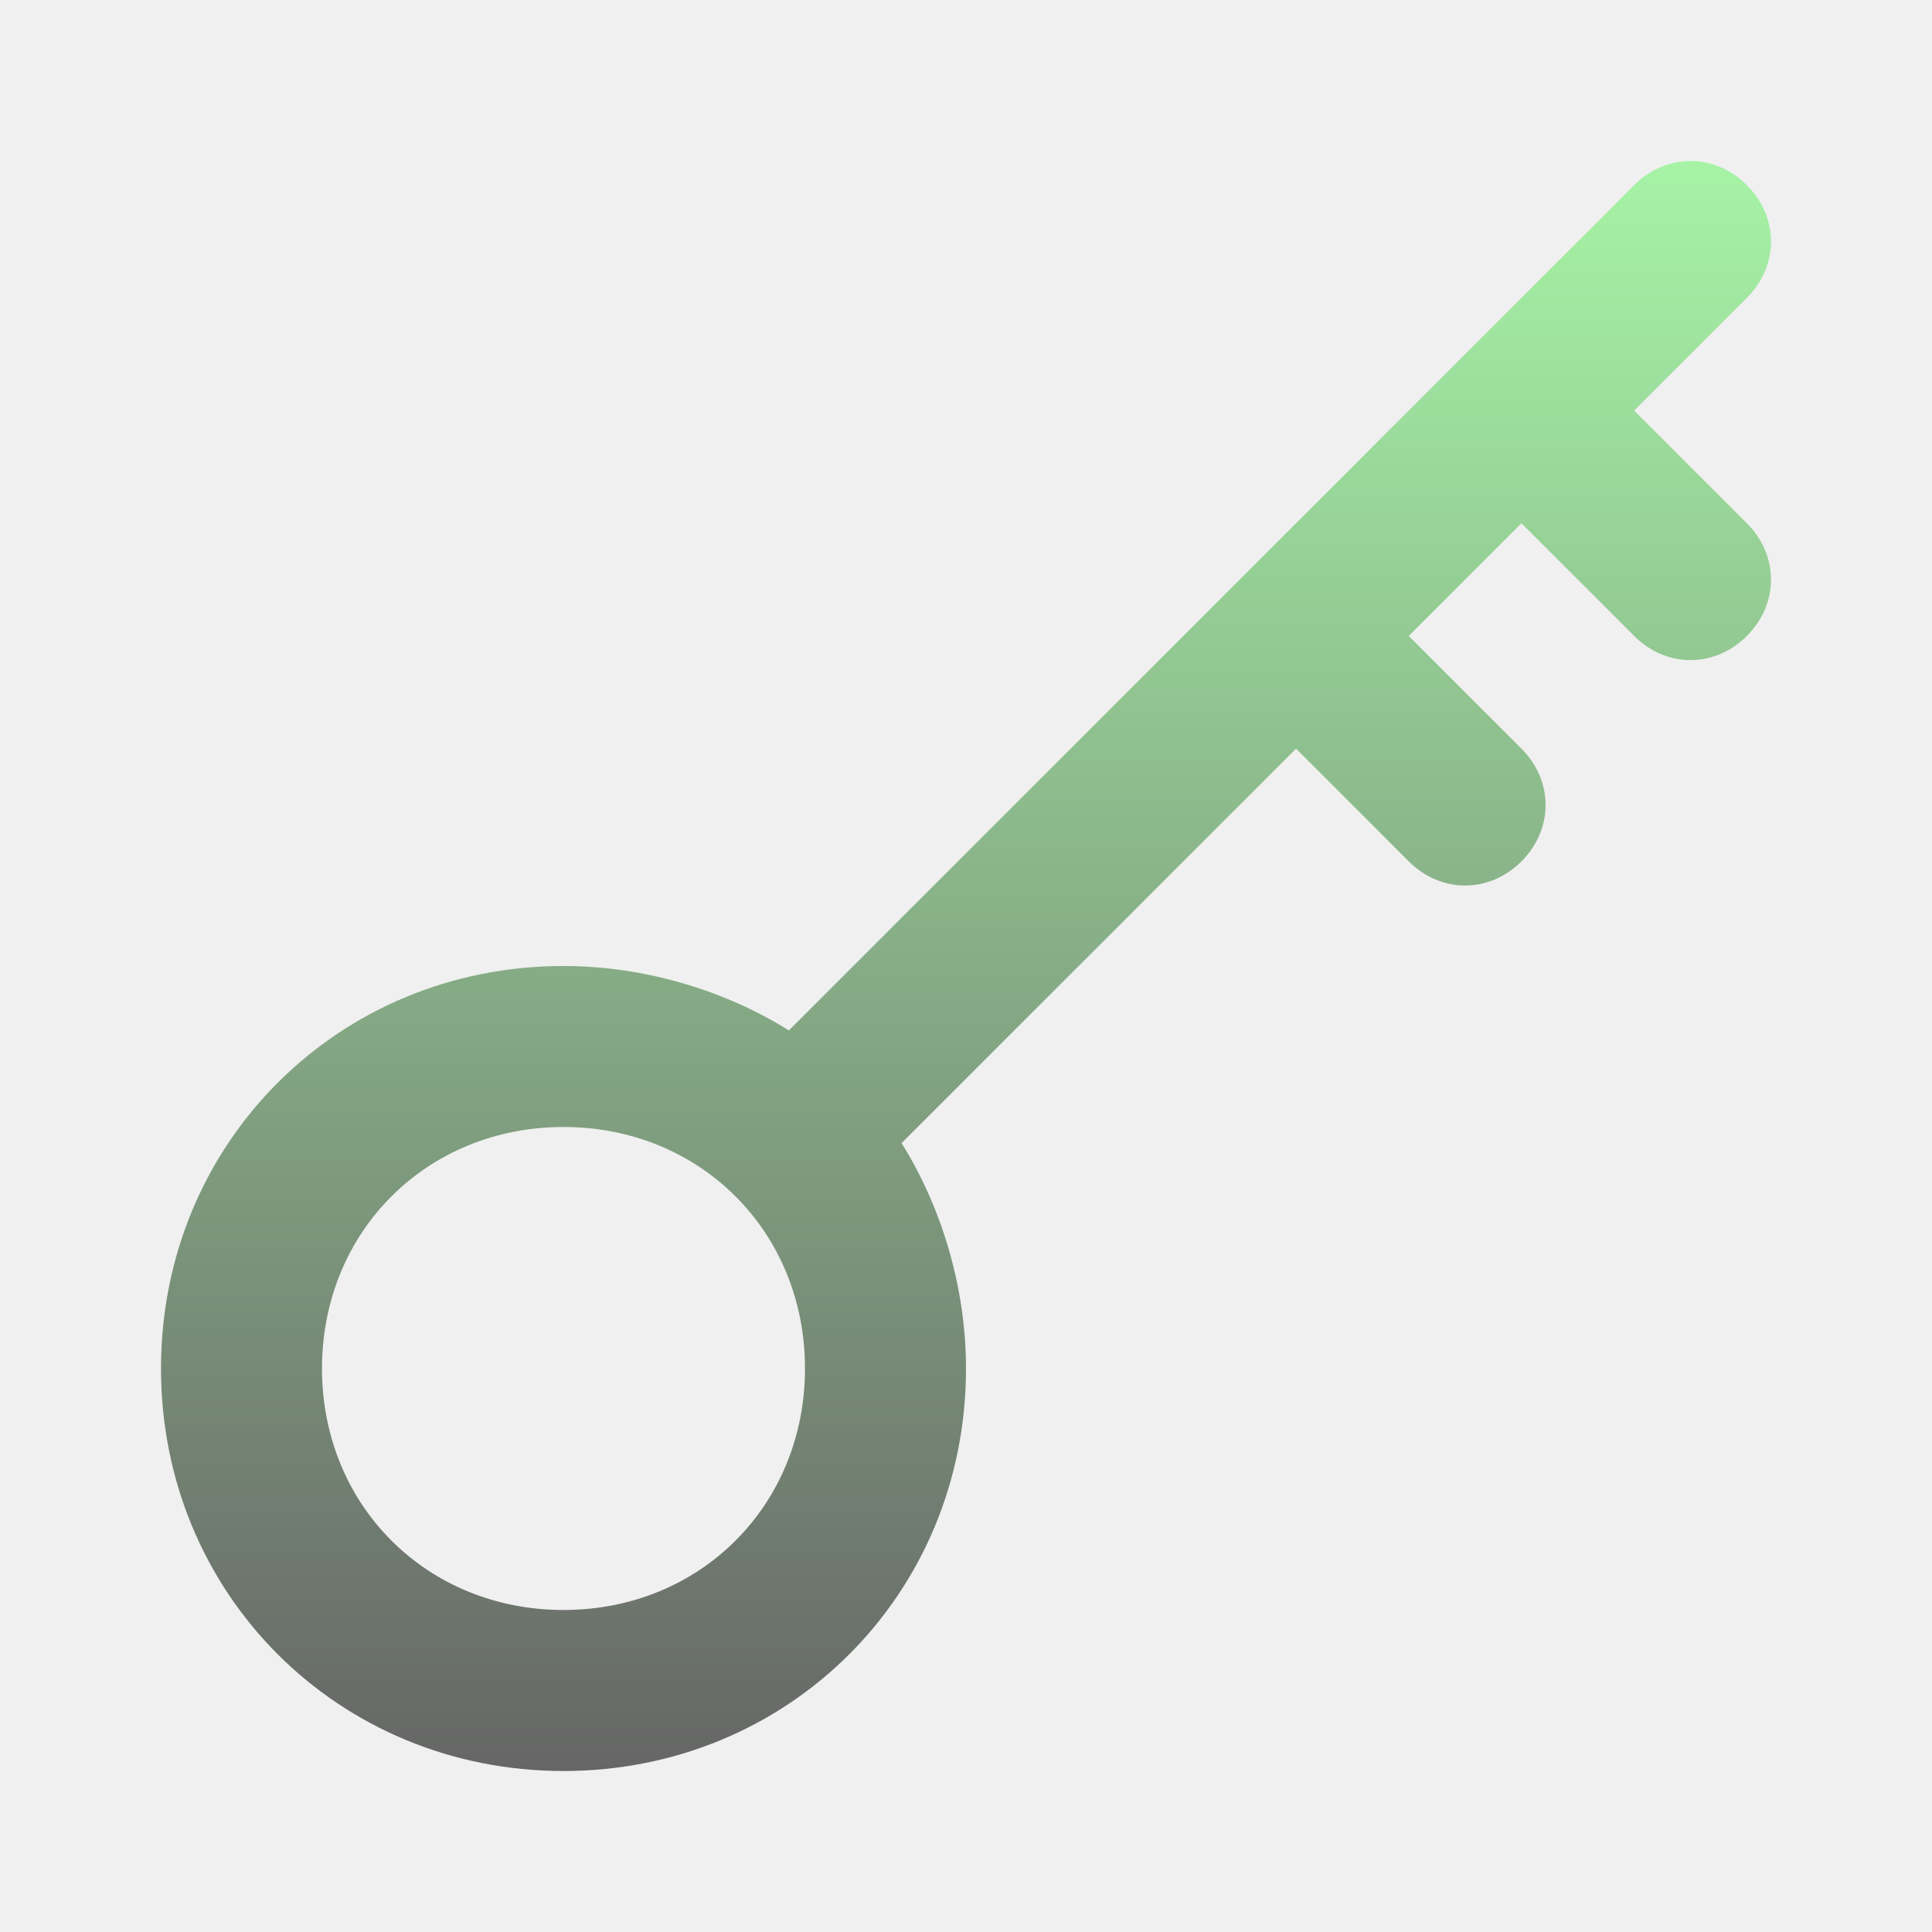
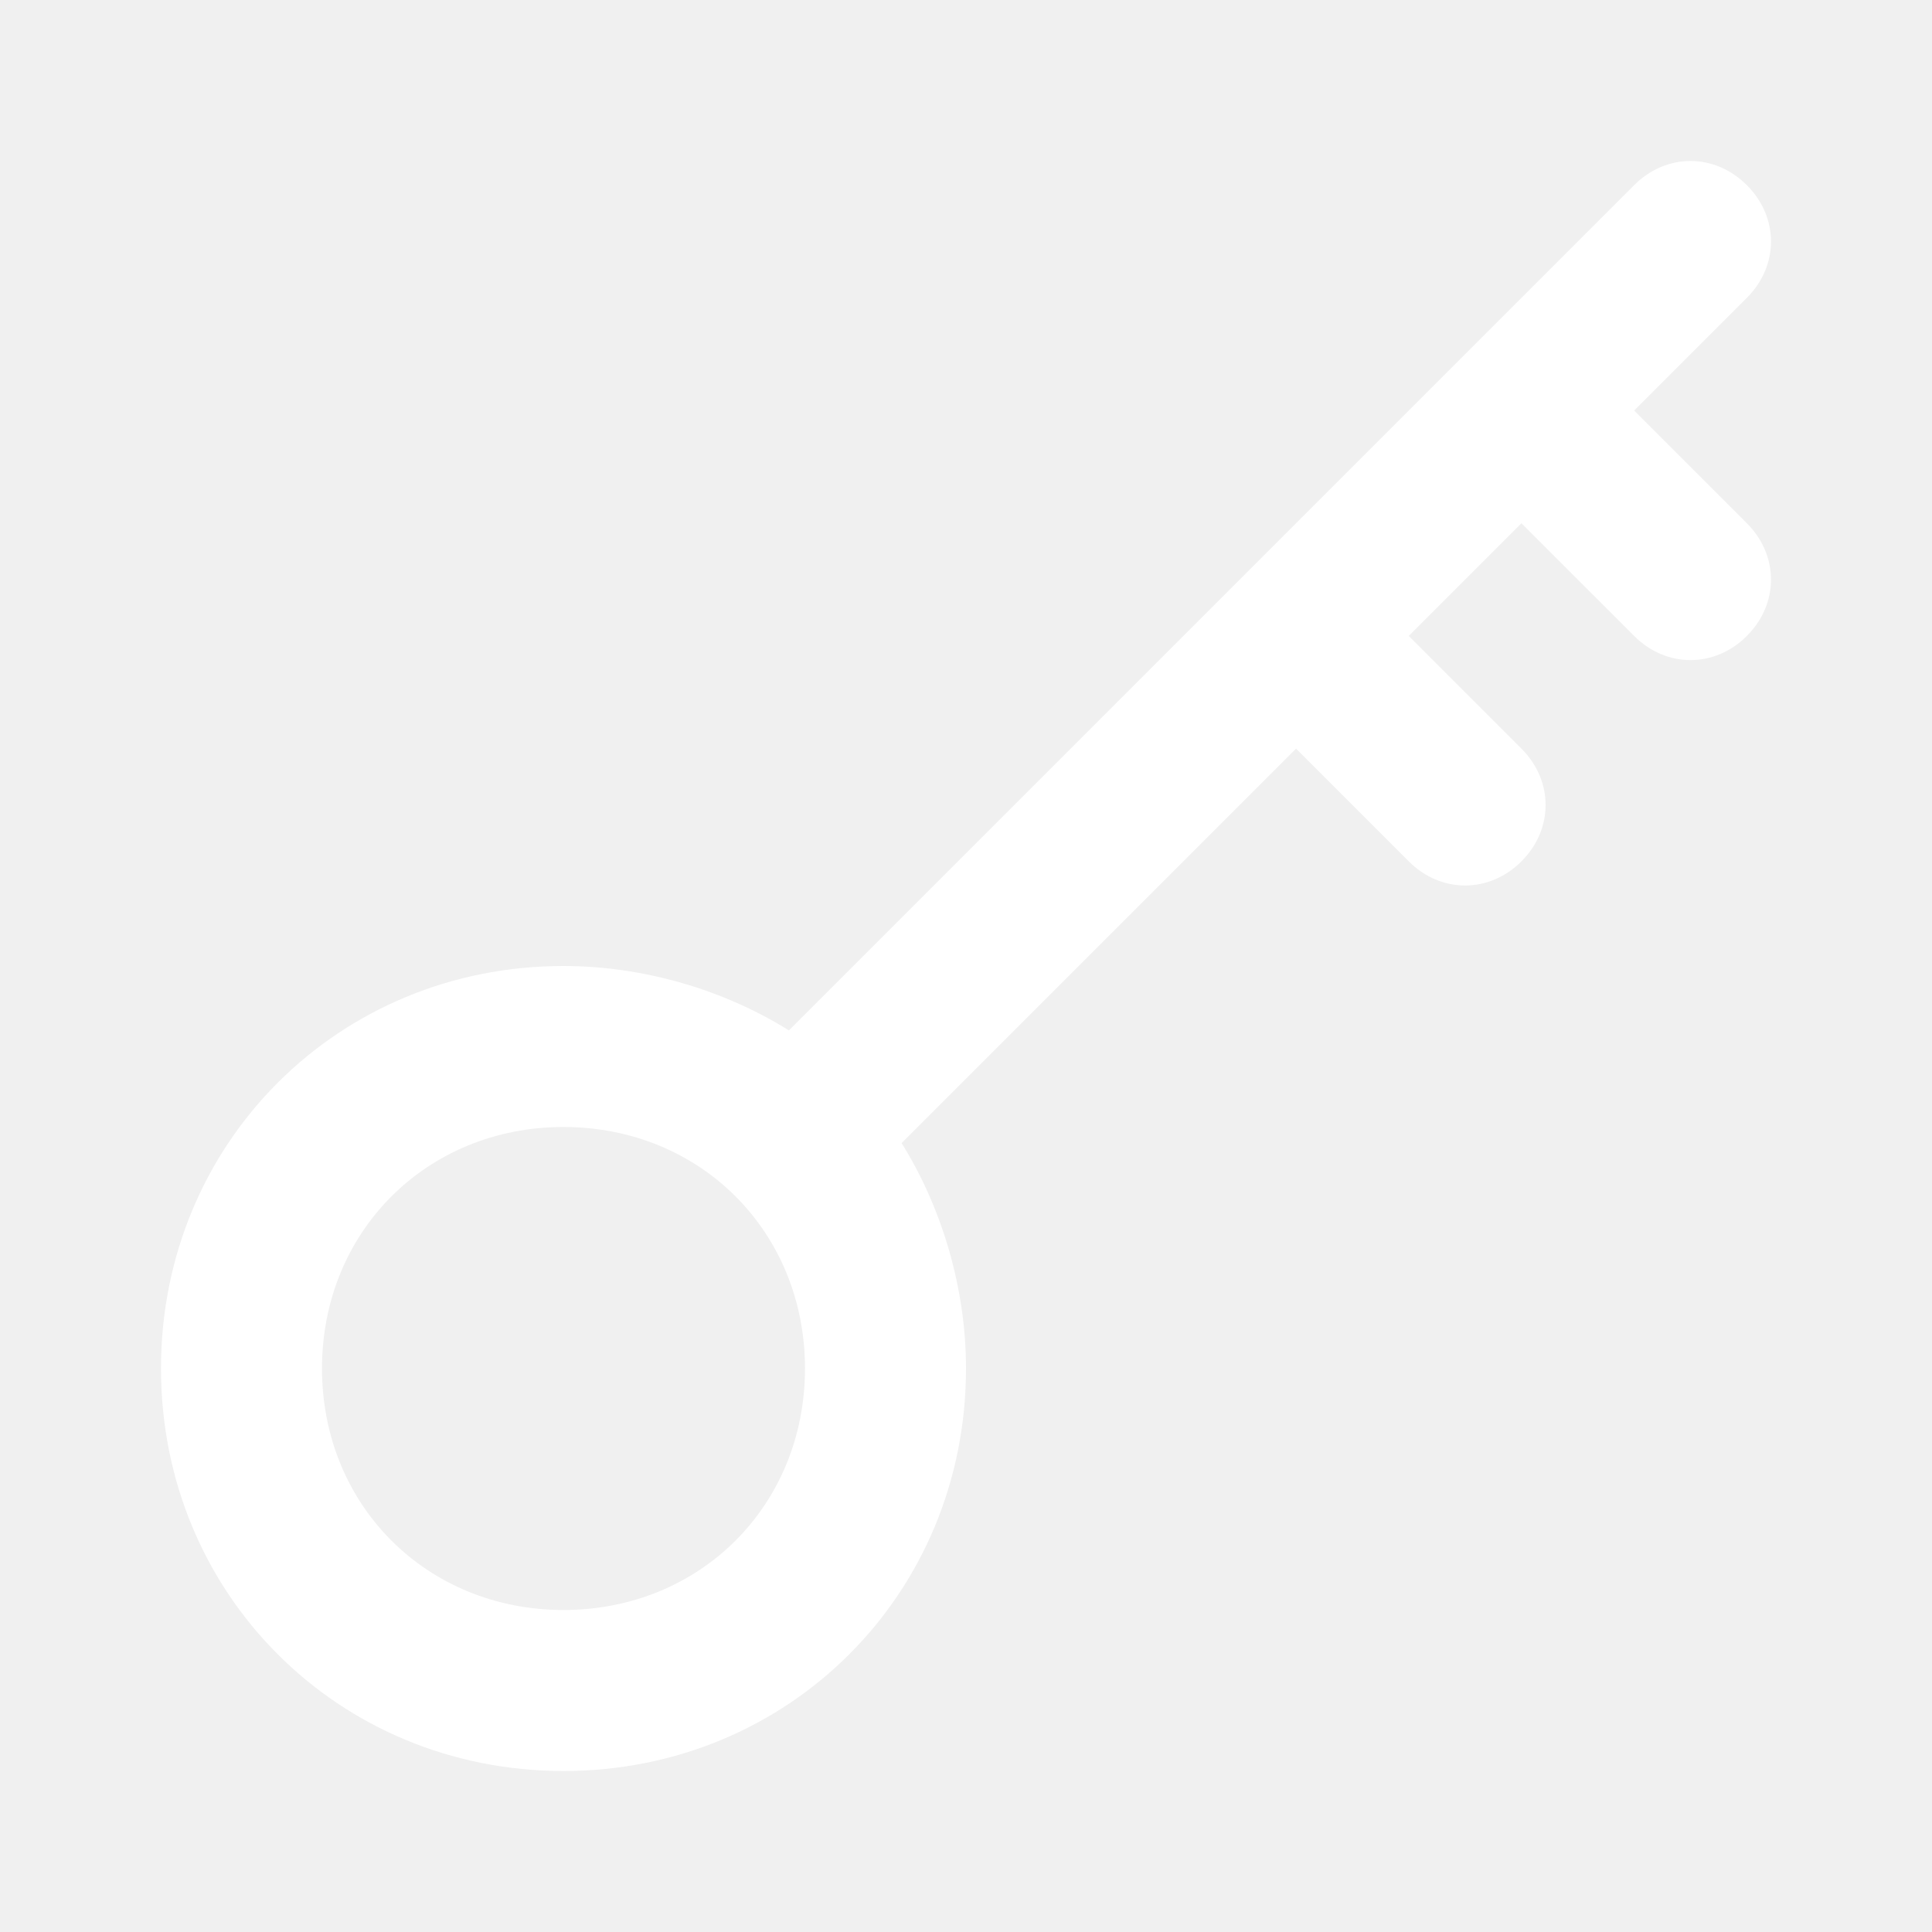
<svg xmlns="http://www.w3.org/2000/svg" width="115" height="115" viewBox="0 0 115 115" fill="none">
-   <path d="M97.271 24.438L103.979 17.729C105.896 15.812 105.896 12.938 103.979 11.021C102.062 9.104 99.187 9.104 97.271 11.021L46.958 61.333C43.125 58.938 38.333 57.5 33.541 57.5C20.125 57.5 9.583 68.042 9.583 81.458C9.583 94.875 20.125 105.417 33.541 105.417C46.958 105.417 57.5 94.875 57.5 81.458C57.5 76.667 56.062 71.875 53.666 68.042L77.146 44.562L83.854 51.271C85.771 53.188 88.646 53.188 90.562 51.271C92.479 49.354 92.479 46.479 90.562 44.562L83.854 37.854L90.562 31.146L97.271 37.854C99.187 39.771 102.062 39.771 103.979 37.854C105.896 35.938 105.896 33.062 103.979 31.146L97.271 24.438ZM33.541 95.833C25.396 95.833 19.166 89.604 19.166 81.458C19.166 73.312 25.396 67.083 33.541 67.083C41.687 67.083 47.916 73.312 47.916 81.458C47.916 89.604 41.687 95.833 33.541 95.833Z" fill="url(#paint0_linear_175_584)" />
-   <defs>
-     <linearGradient id="paint0_linear_175_584" x1="57.5" y1="9.583" x2="57.5" y2="105.417" gradientUnits="userSpaceOnUse">
-       <stop stop-color="#A6F3A6" />
-       <stop offset="1" stop-color="#666666" />
-     </linearGradient>
-   </defs>
+   <path d="M97.271 24.437L103.979 17.729C105.896 15.812 105.896 12.937 103.979 11.021C102.062 9.104 99.187 9.104 97.271 11.021L46.958 61.333C43.125 58.937 38.333 57.5 33.541 57.5C20.125 57.5 9.583 68.042 9.583 81.458C9.583 94.875 20.125 105.417 33.541 105.417C46.958 105.417 57.5 94.875 57.5 81.458C57.5 76.667 56.062 71.875 53.666 68.042L77.146 44.562L83.854 51.271C85.771 53.187 88.646 53.187 90.562 51.271C92.479 49.354 92.479 46.479 90.562 44.562L83.854 37.854L90.562 31.146L97.271 37.854C99.187 39.771 102.062 39.771 103.979 37.854C105.896 35.937 105.896 33.062 103.979 31.146L97.271 24.437ZM33.541 95.833C25.396 95.833 19.166 89.604 19.166 81.458C19.166 73.312 25.396 67.083 33.541 67.083C41.687 67.083 47.916 73.312 47.916 81.458C47.916 89.604 41.687 95.833 33.541 95.833Z" fill="white" />
</svg>
